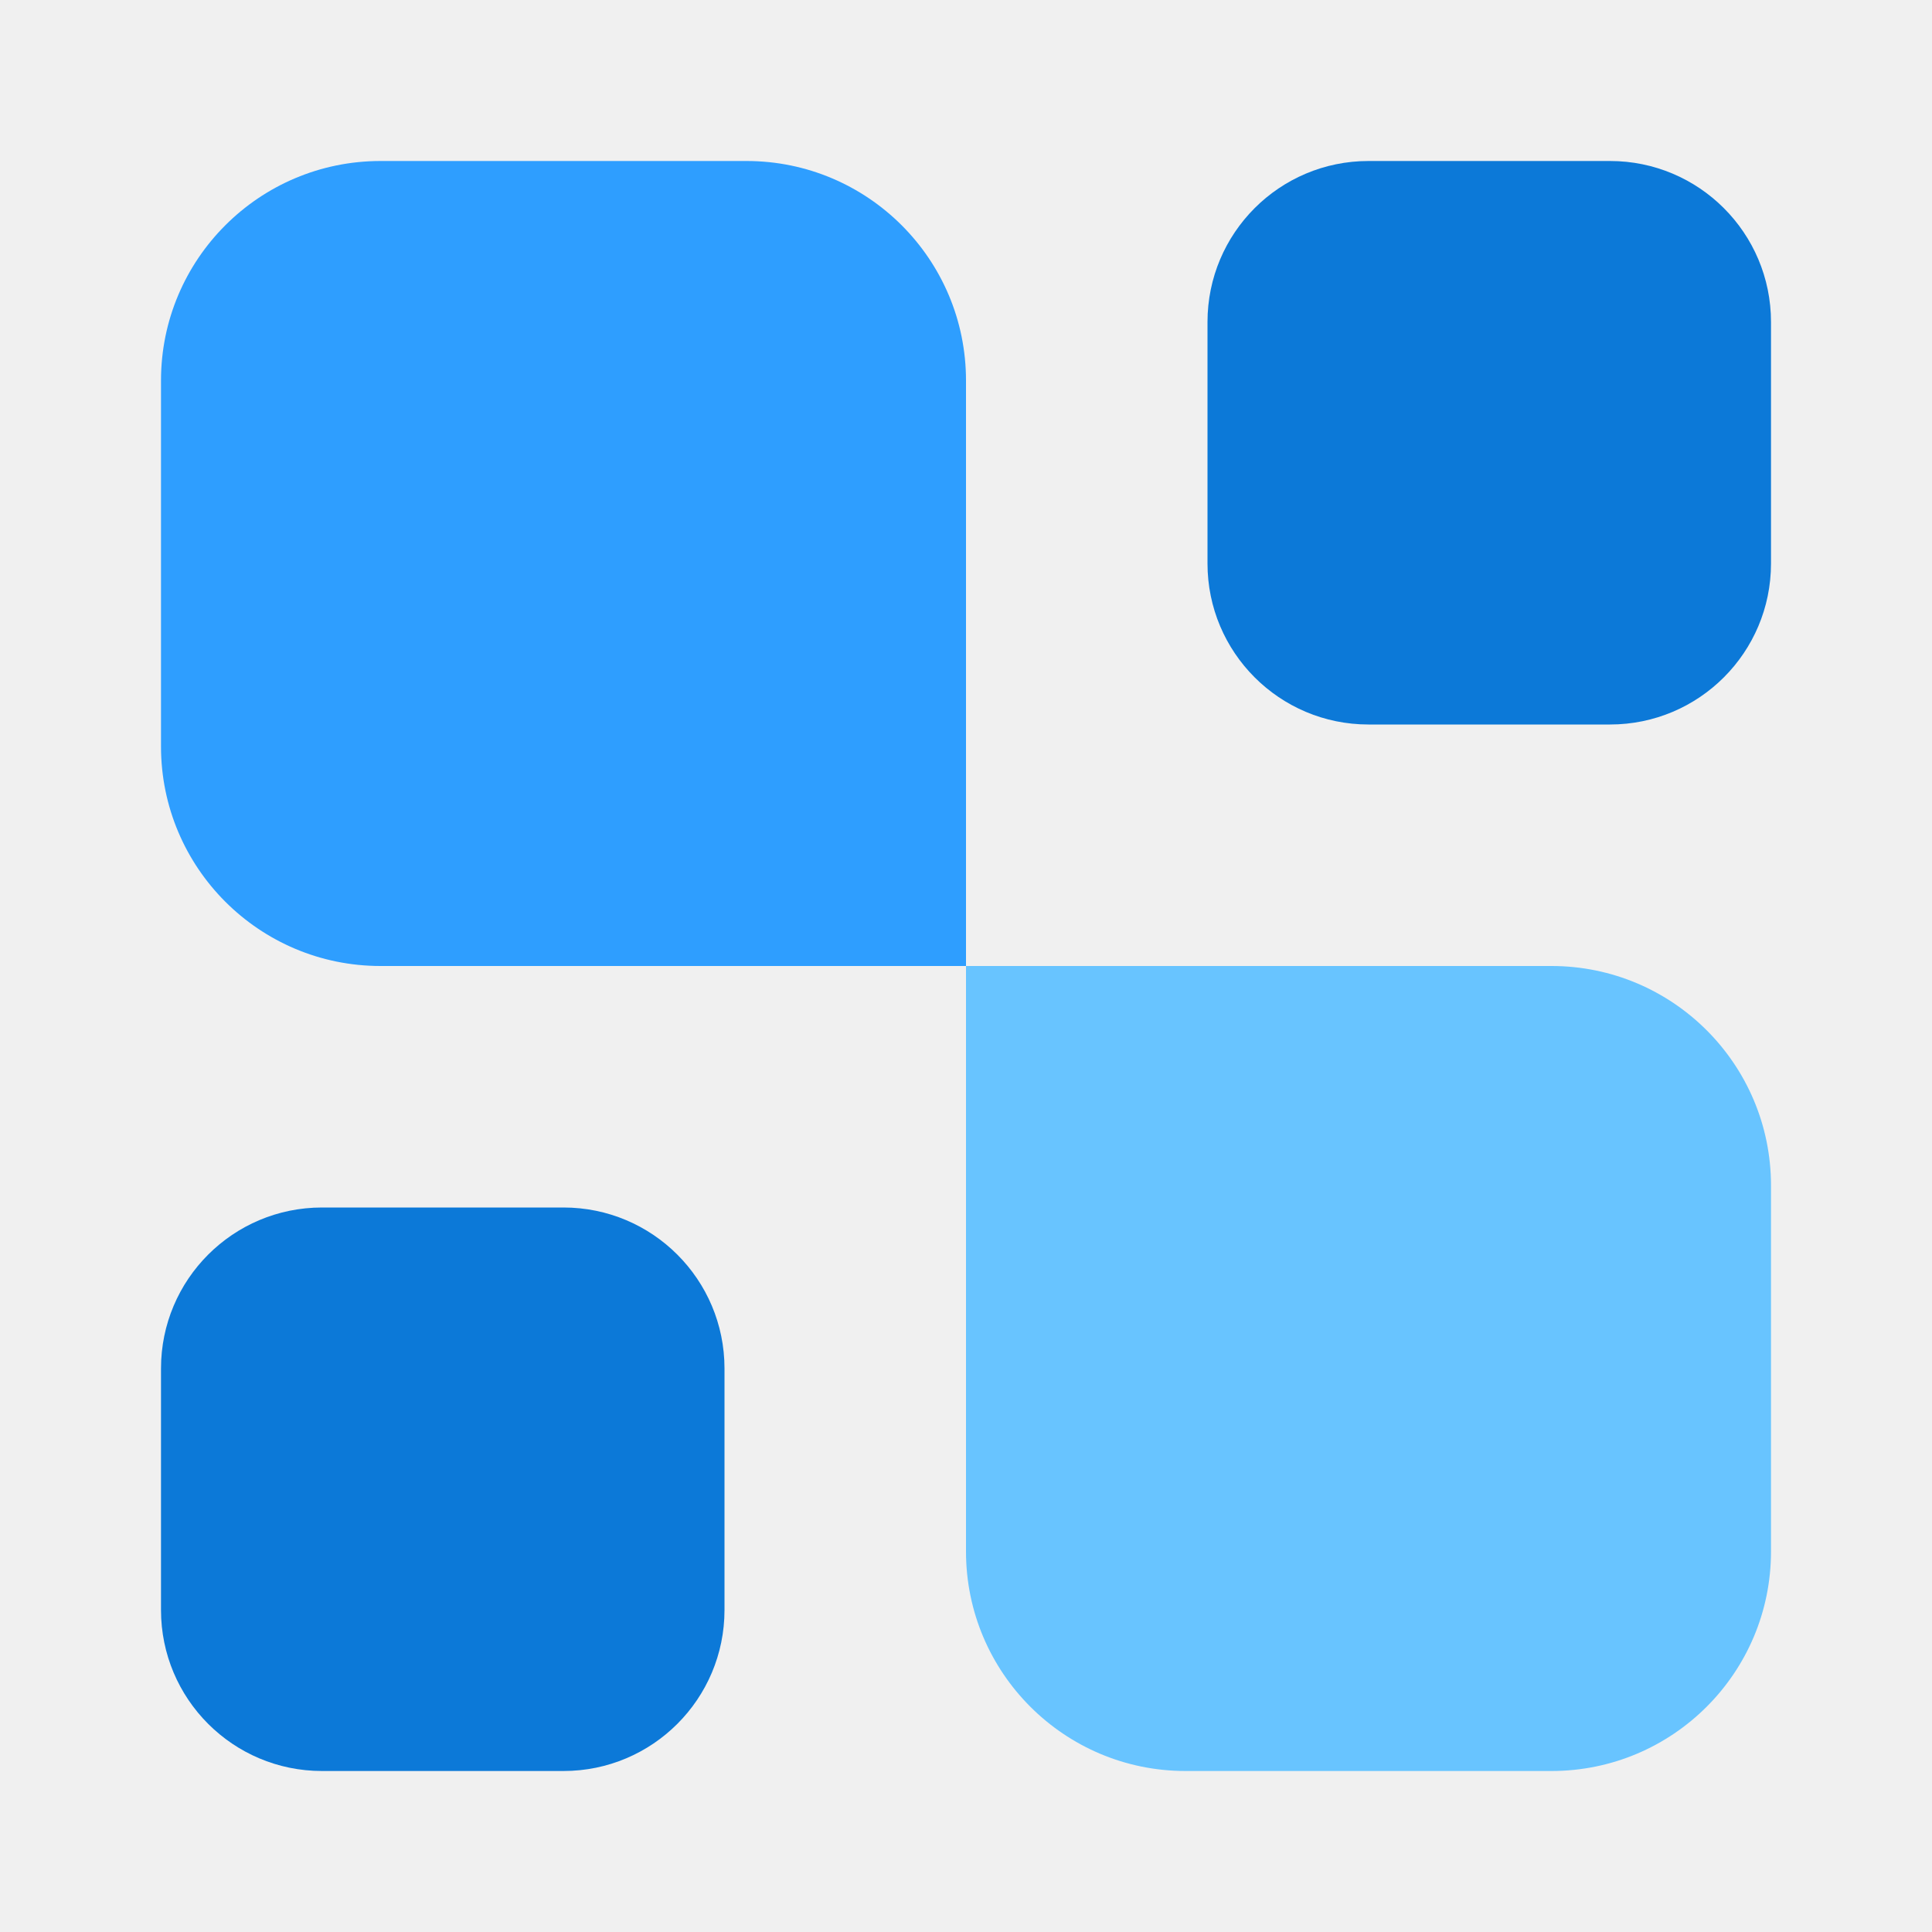
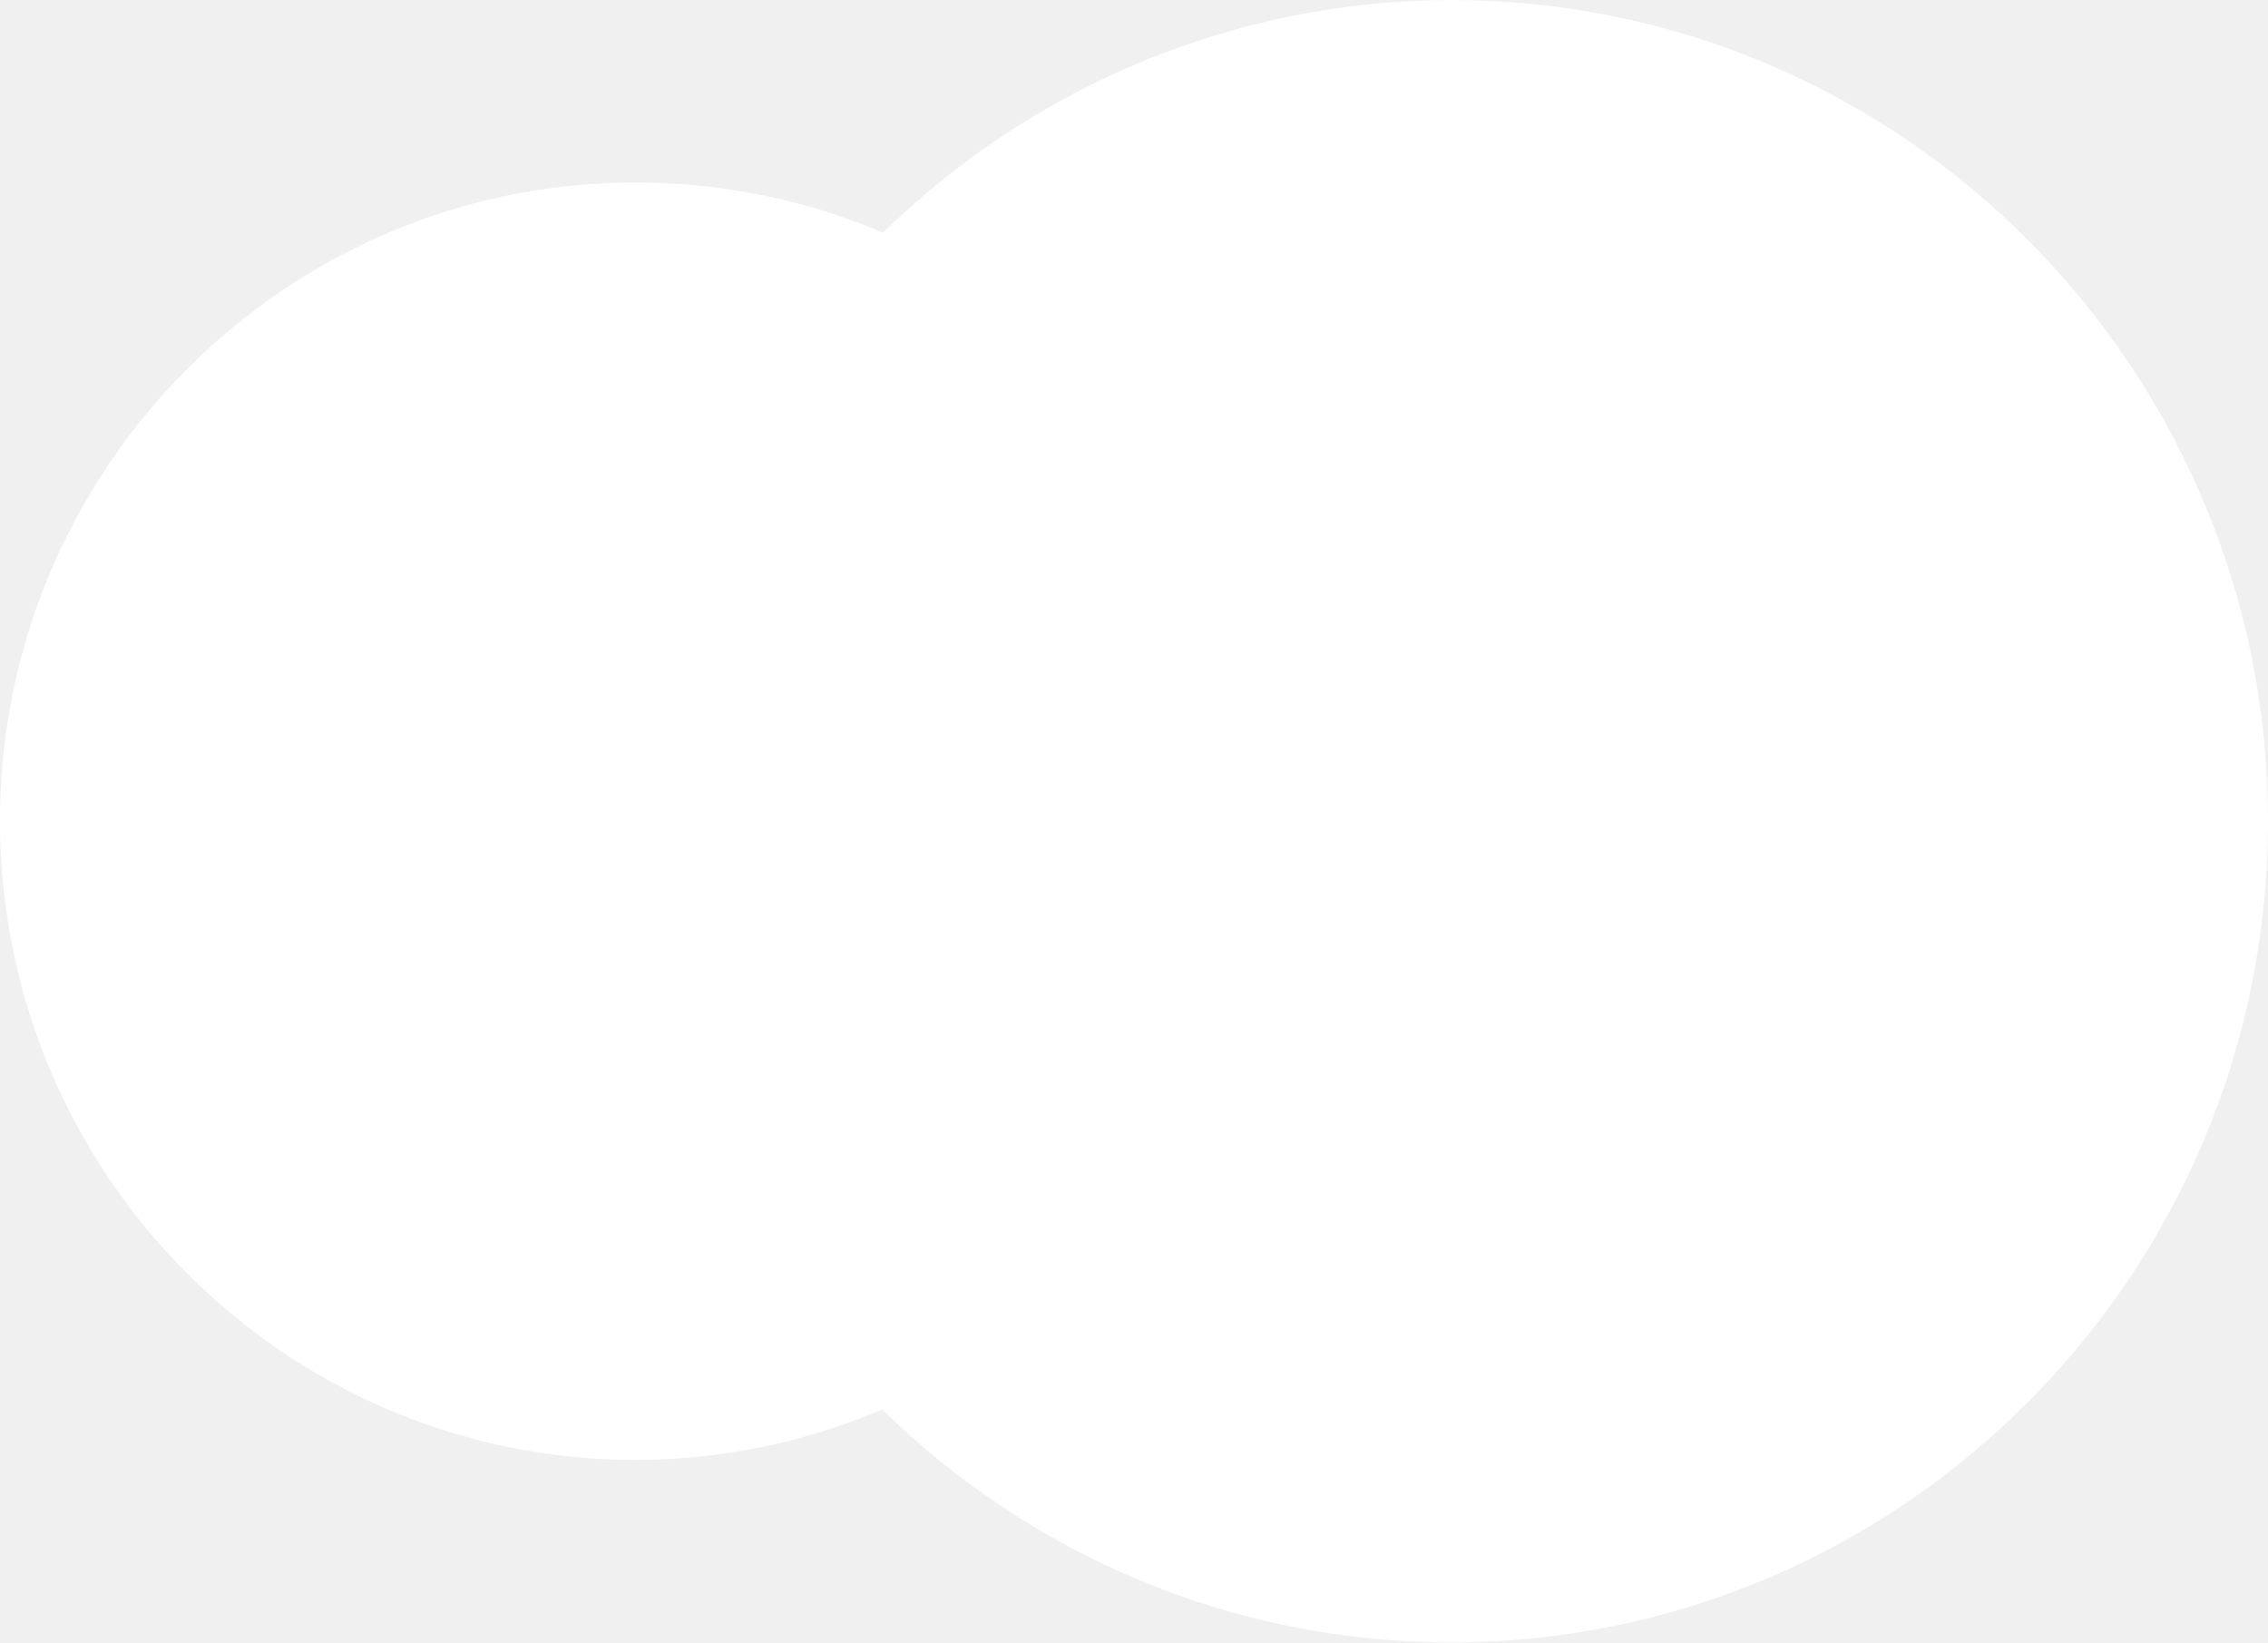
- <svg xmlns="http://www.w3.org/2000/svg" width="24" height="24" viewBox="0 0 24 24" fill="none">
-   <path d="M22 19.273C22 20.779 20.779 22 19.273 22H14.727C13.221 22 12 20.779 12 19.273V12H19.273C20.779 12 22 13.221 22 14.727V19.273Z" fill="#68C4FF" />
-   <path d="M20 2C21.105 2 22 2.895 22 4V7C22 8.105 21.105 9 20 9H17C15.895 9 15 8.105 15 7V4C15 2.895 15.895 2 17 2H20Z" fill="#0C79D8" />
-   <path d="M7 15C8.105 15 9 15.895 9 17V20C9 21.105 8.105 22 7 22H4C2.895 22 2 21.105 2 20V17C2 15.895 2.895 15 4 15H7Z" fill="#0C79D8" />
-   <path d="M12 12H4.727C3.221 12 2 10.779 2 9.273V4.727C2 3.221 3.221 2 4.727 2H9.273C10.779 2 12 3.221 12 4.727V12Z" fill="#2E9EFF" />
+ <svg xmlns="http://www.w3.org/2000/svg" width="58" height="42" viewBox="0 0 58 42" fill="none">
+   <path d="M37.146 0H37.122C37.122 0 37.109 0 37.101 0C31.649 0.008 26.456 2.162 22.579 5.951C20.594 5.105 18.457 4.667 16.249 4.667C7.289 4.667 0 11.994 0 21C0 30.006 7.289 37.333 16.247 37.333C18.42 37.333 20.57 36.887 22.56 36.046C26.324 39.727 31.458 42 37.111 42C48.63 42 58 32.58 58 21C58 9.421 48.648 0.018 37.146 0Z" fill="white" />
</svg>
